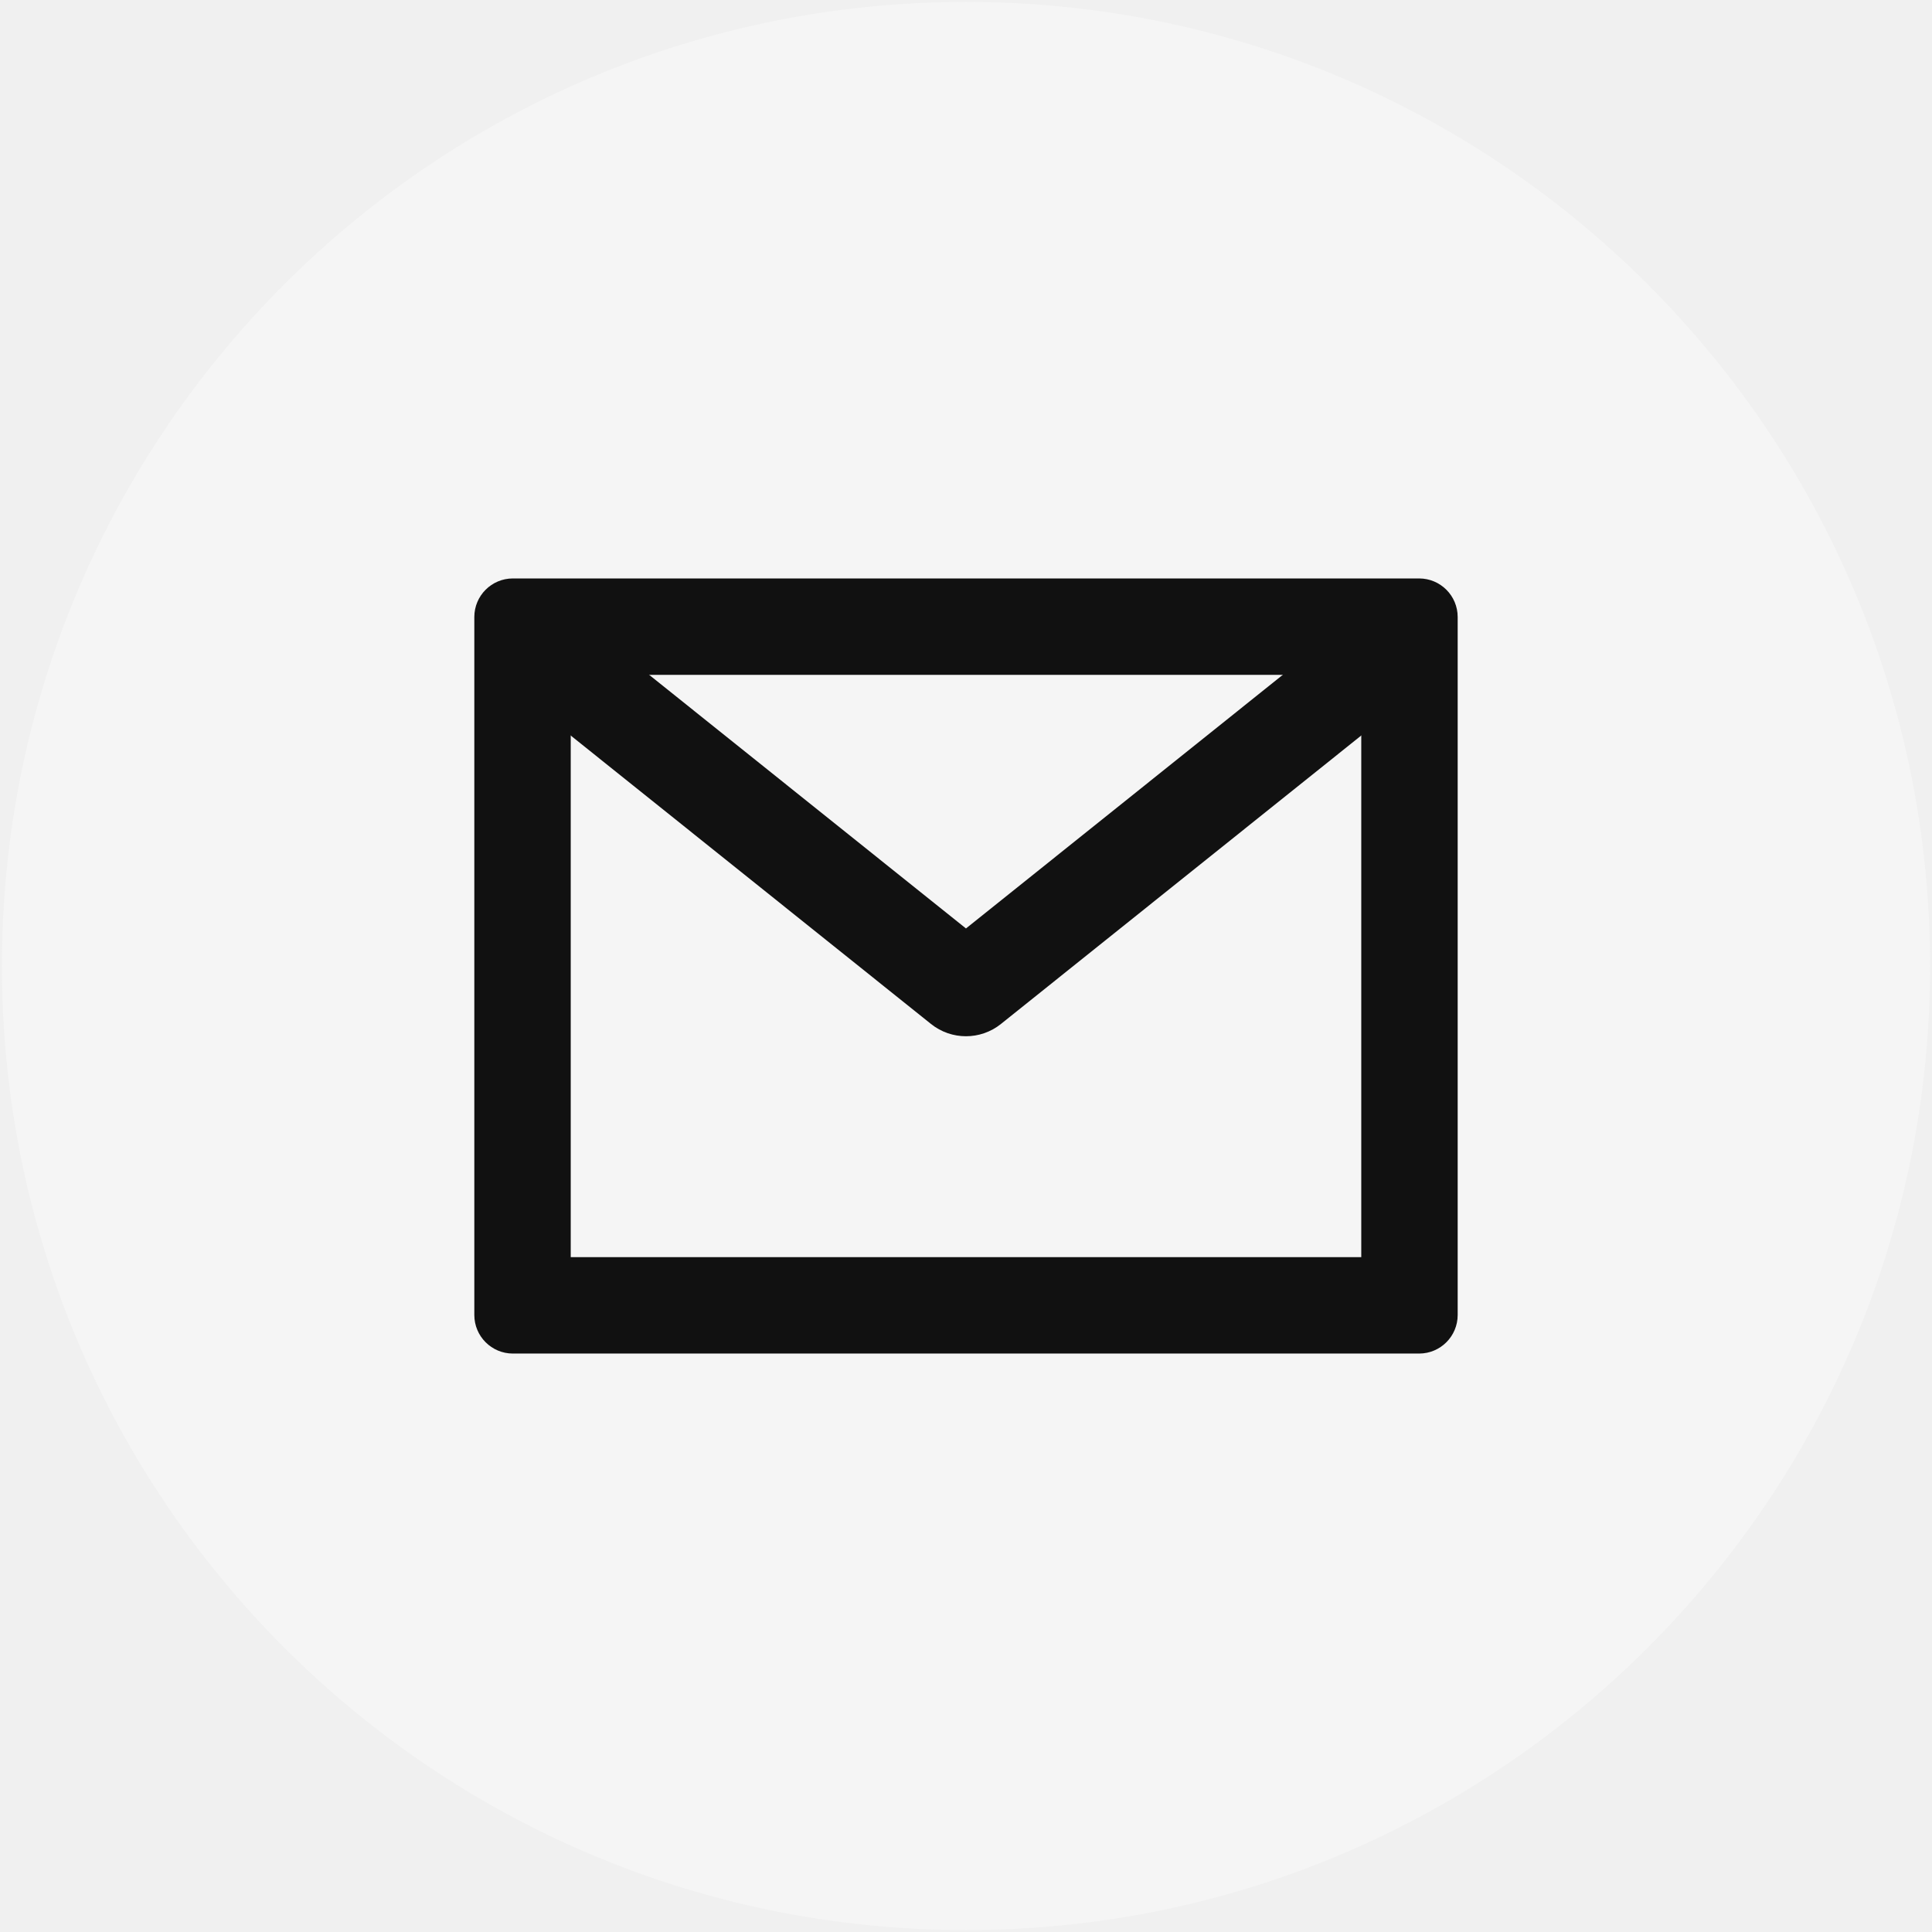
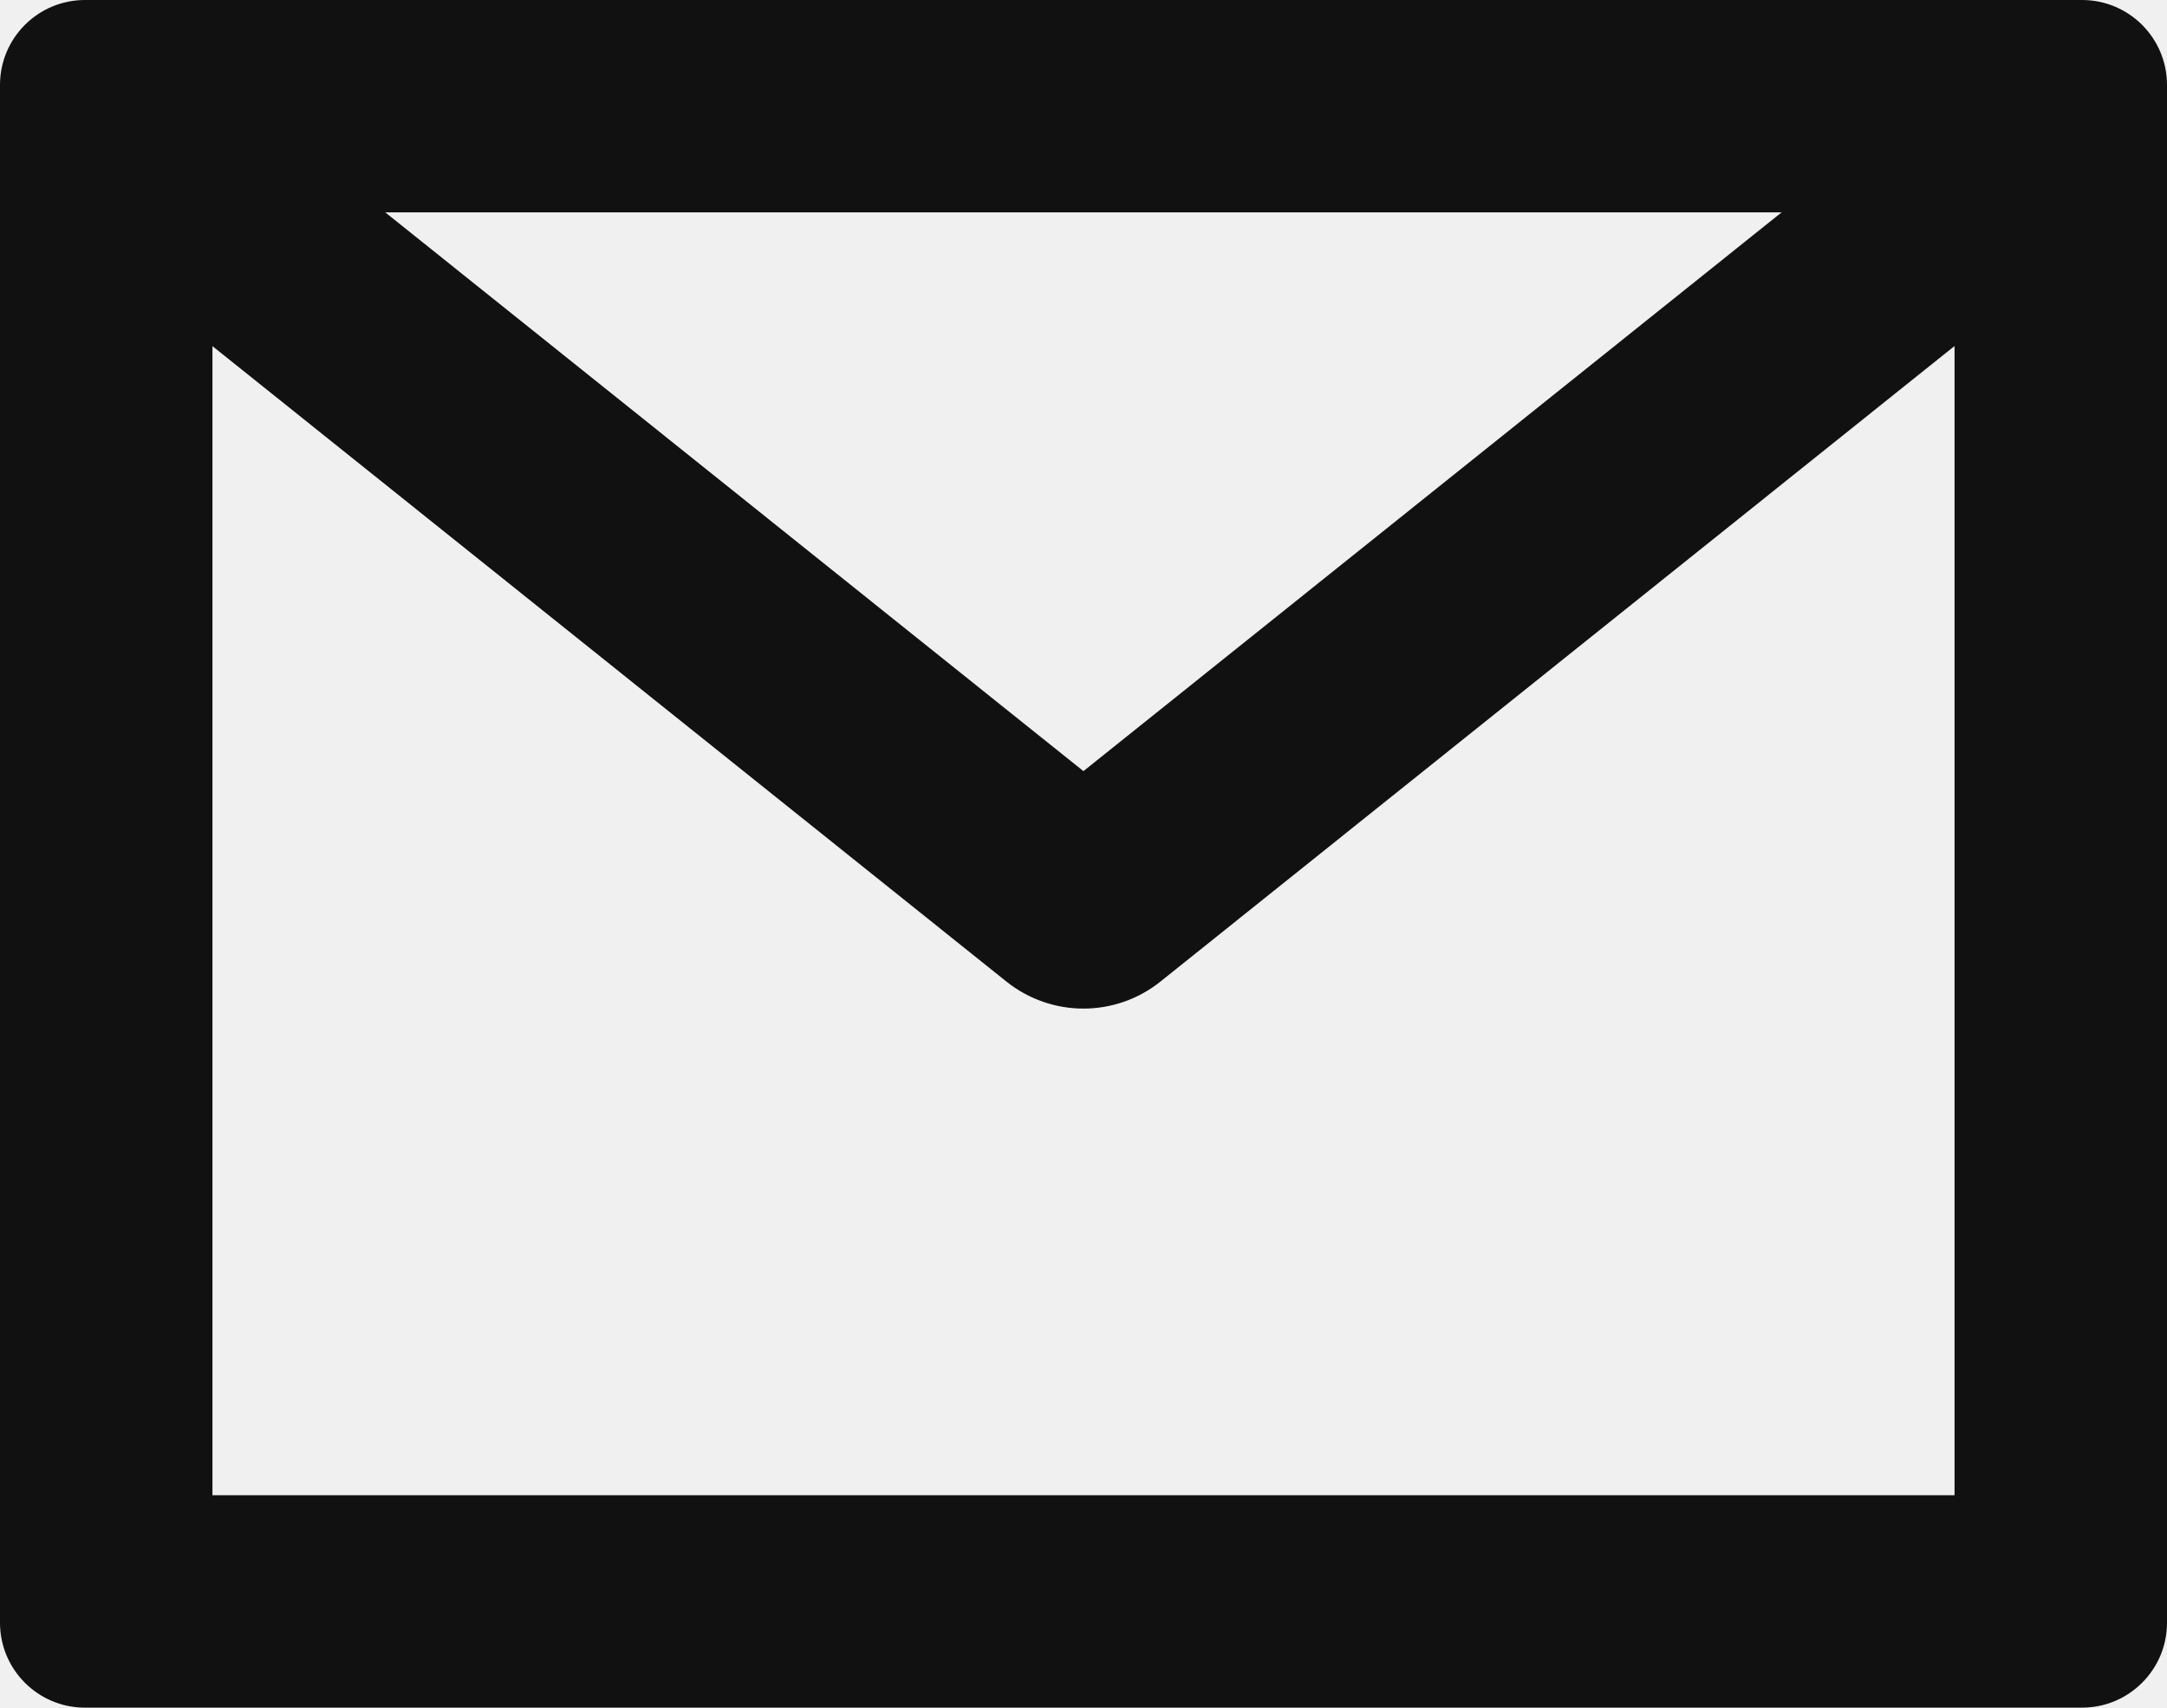
- <svg xmlns="http://www.w3.org/2000/svg" xmlns:xlink="http://www.w3.org/1999/xlink" width="501" height="501" viewBox="0 0 501 501" version="1.1">
-   <g id="Canvas" transform="translate(-12221 -2275)">
+ <svg xmlns="http://www.w3.org/2000/svg" xmlns:xlink="http://www.w3.org/1999/xlink" width="255" height="201" viewBox="0 0 255 201" version="1.1">
+   <g id="Canvas" transform="translate(-12344 -2425)">
    <g id="Email" style="mix-blend-mode:normal;">
-       <g id="Ellipse" style="mix-blend-mode:normal;">
-         <use xlink:href="#path0_fill" transform="translate(12221.5 2275.5)" fill="#F5F5F5" style="mix-blend-mode:normal;" />
-       </g>
      <g id="Rectangle 3" style="mix-blend-mode:normal;">
        <mask id="mask0_outline_ins">
-           <use xlink:href="#path1_fill" fill="white" transform="translate(12344 2425)" />
+           <use xlink:href="#path0_fill" fill="white" transform="translate(12344 2425)" />
        </mask>
        <g mask="url(#mask0_outline_ins)">
-           <use xlink:href="#path2_stroke_2x" transform="translate(12344 2425)" fill="#111111" style="mix-blend-mode:normal;" />
+           <use xlink:href="#path1_stroke_2x" transform="translate(12344 2425)" fill="#111111" style="mix-blend-mode:normal;" />
        </g>
      </g>
      <g id="Vector 2" style="mix-blend-mode:normal;">
-         <use xlink:href="#path3_stroke" transform="translate(12353.8 2437.56)" fill="#111111" style="mix-blend-mode:normal;" />
+         <use xlink:href="#path2_stroke" transform="translate(12353.8 2437.56)" fill="#111111" style="mix-blend-mode:normal;" />
      </g>
    </g>
  </g>
  <defs>
-     <path id="path0_fill" d="M 500 250C 500 388.071 388.071 500 250 500C 111.929 500 0 388.071 0 250C 0 111.929 111.929 0 250 0C 388.071 0 500 111.929 500 250Z" />
-     <path id="path1_fill" d="M 0 10C 0 4.477 4.477 0 10 0L 245 0C 250.523 0 255 4.477 255 10L 255 191C 255 196.523 250.523 201 245 201L 10 201C 4.477 201 0 196.523 0 191L 0 10Z" />
-     <path id="path2_stroke_2x" d="M 10 25L 245 25L 245 -25L 10 -25L 10 25ZM 230 10L 230 191L 280 191L 280 10L 230 10ZM 245 176L 10 176L 10 226L 245 226L 245 176ZM 25 191L 25 10L -25 10L -25 191L 25 191ZM 10 -25C -9.33 -25 -25 -9.33 -25 10L 25 10C 25 18.284 18.284 25 10 25L 10 -25ZM 245 25C 236.716 25 230 18.284 230 10L 280 10C 280 -9.33 264.33 -25 245 -25L 245 25ZM 230 191C 230 182.716 236.716 176 245 176L 245 226C 264.33 226 280 210.33 280 191L 230 191ZM 10 176C 18.284 176 25 182.716 25 191L -25 191C -25 210.33 -9.33 226 10 226L 10 176Z" />
-     <path id="path3_stroke" d="M 116.442 93.218L 108.63 102.976L 116.442 93.218ZM 118.942 93.218L 126.754 102.976L 118.942 93.218ZM -7.812 9.758L 108.63 102.976L 124.254 83.46L 7.812 -9.758L -7.812 9.758ZM 126.754 102.976L 243.197 9.758L 227.573 -9.758L 111.13 83.46L 126.754 102.976ZM 108.63 102.976C 113.928 107.217 121.457 107.217 126.754 102.976L 111.13 83.46C 114.966 80.389 120.419 80.389 124.254 83.46L 108.63 102.976Z" />
+     <path id="path0_fill" d="M 0 10C 0 4.477 4.477 0 10 0L 245 0C 250.523 0 255 4.477 255 10L 255 191C 255 196.523 250.523 201 245 201L 10 201C 4.477 201 0 196.523 0 191L 0 10Z" />
+     <path id="path1_stroke_2x" d="M 10 25L 245 25L 245 -25L 10 -25L 10 25ZM 230 10L 230 191L 280 191L 280 10L 230 10ZM 245 176L 10 176L 10 226L 245 226L 245 176ZM 25 191L 25 10L -25 10L -25 191L 25 191ZM 10 -25C -9.33 -25 -25 -9.33 -25 10L 25 10C 25 18.284 18.284 25 10 25L 10 -25ZM 245 25C 236.716 25 230 18.284 230 10L 280 10C 280 -9.33 264.33 -25 245 -25L 245 25ZM 230 191C 230 182.716 236.716 176 245 176L 245 226C 264.33 226 280 210.33 280 191L 230 191ZM 10 176C 18.284 176 25 182.716 25 191L -25 191C -25 210.33 -9.33 226 10 226L 10 176Z" />
+     <path id="path2_stroke" d="M 116.442 93.218L 108.63 102.976L 116.442 93.218ZM 118.942 93.218L 126.754 102.976L 118.942 93.218ZM -7.812 9.758L 108.63 102.976L 124.254 83.46L 7.812 -9.758L -7.812 9.758ZM 126.754 102.976L 243.197 9.758L 227.573 -9.758L 111.13 83.46L 126.754 102.976ZM 108.63 102.976C 113.928 107.217 121.457 107.217 126.754 102.976L 111.13 83.46C 114.966 80.389 120.419 80.389 124.254 83.46L 108.63 102.976Z" />
  </defs>
</svg>
